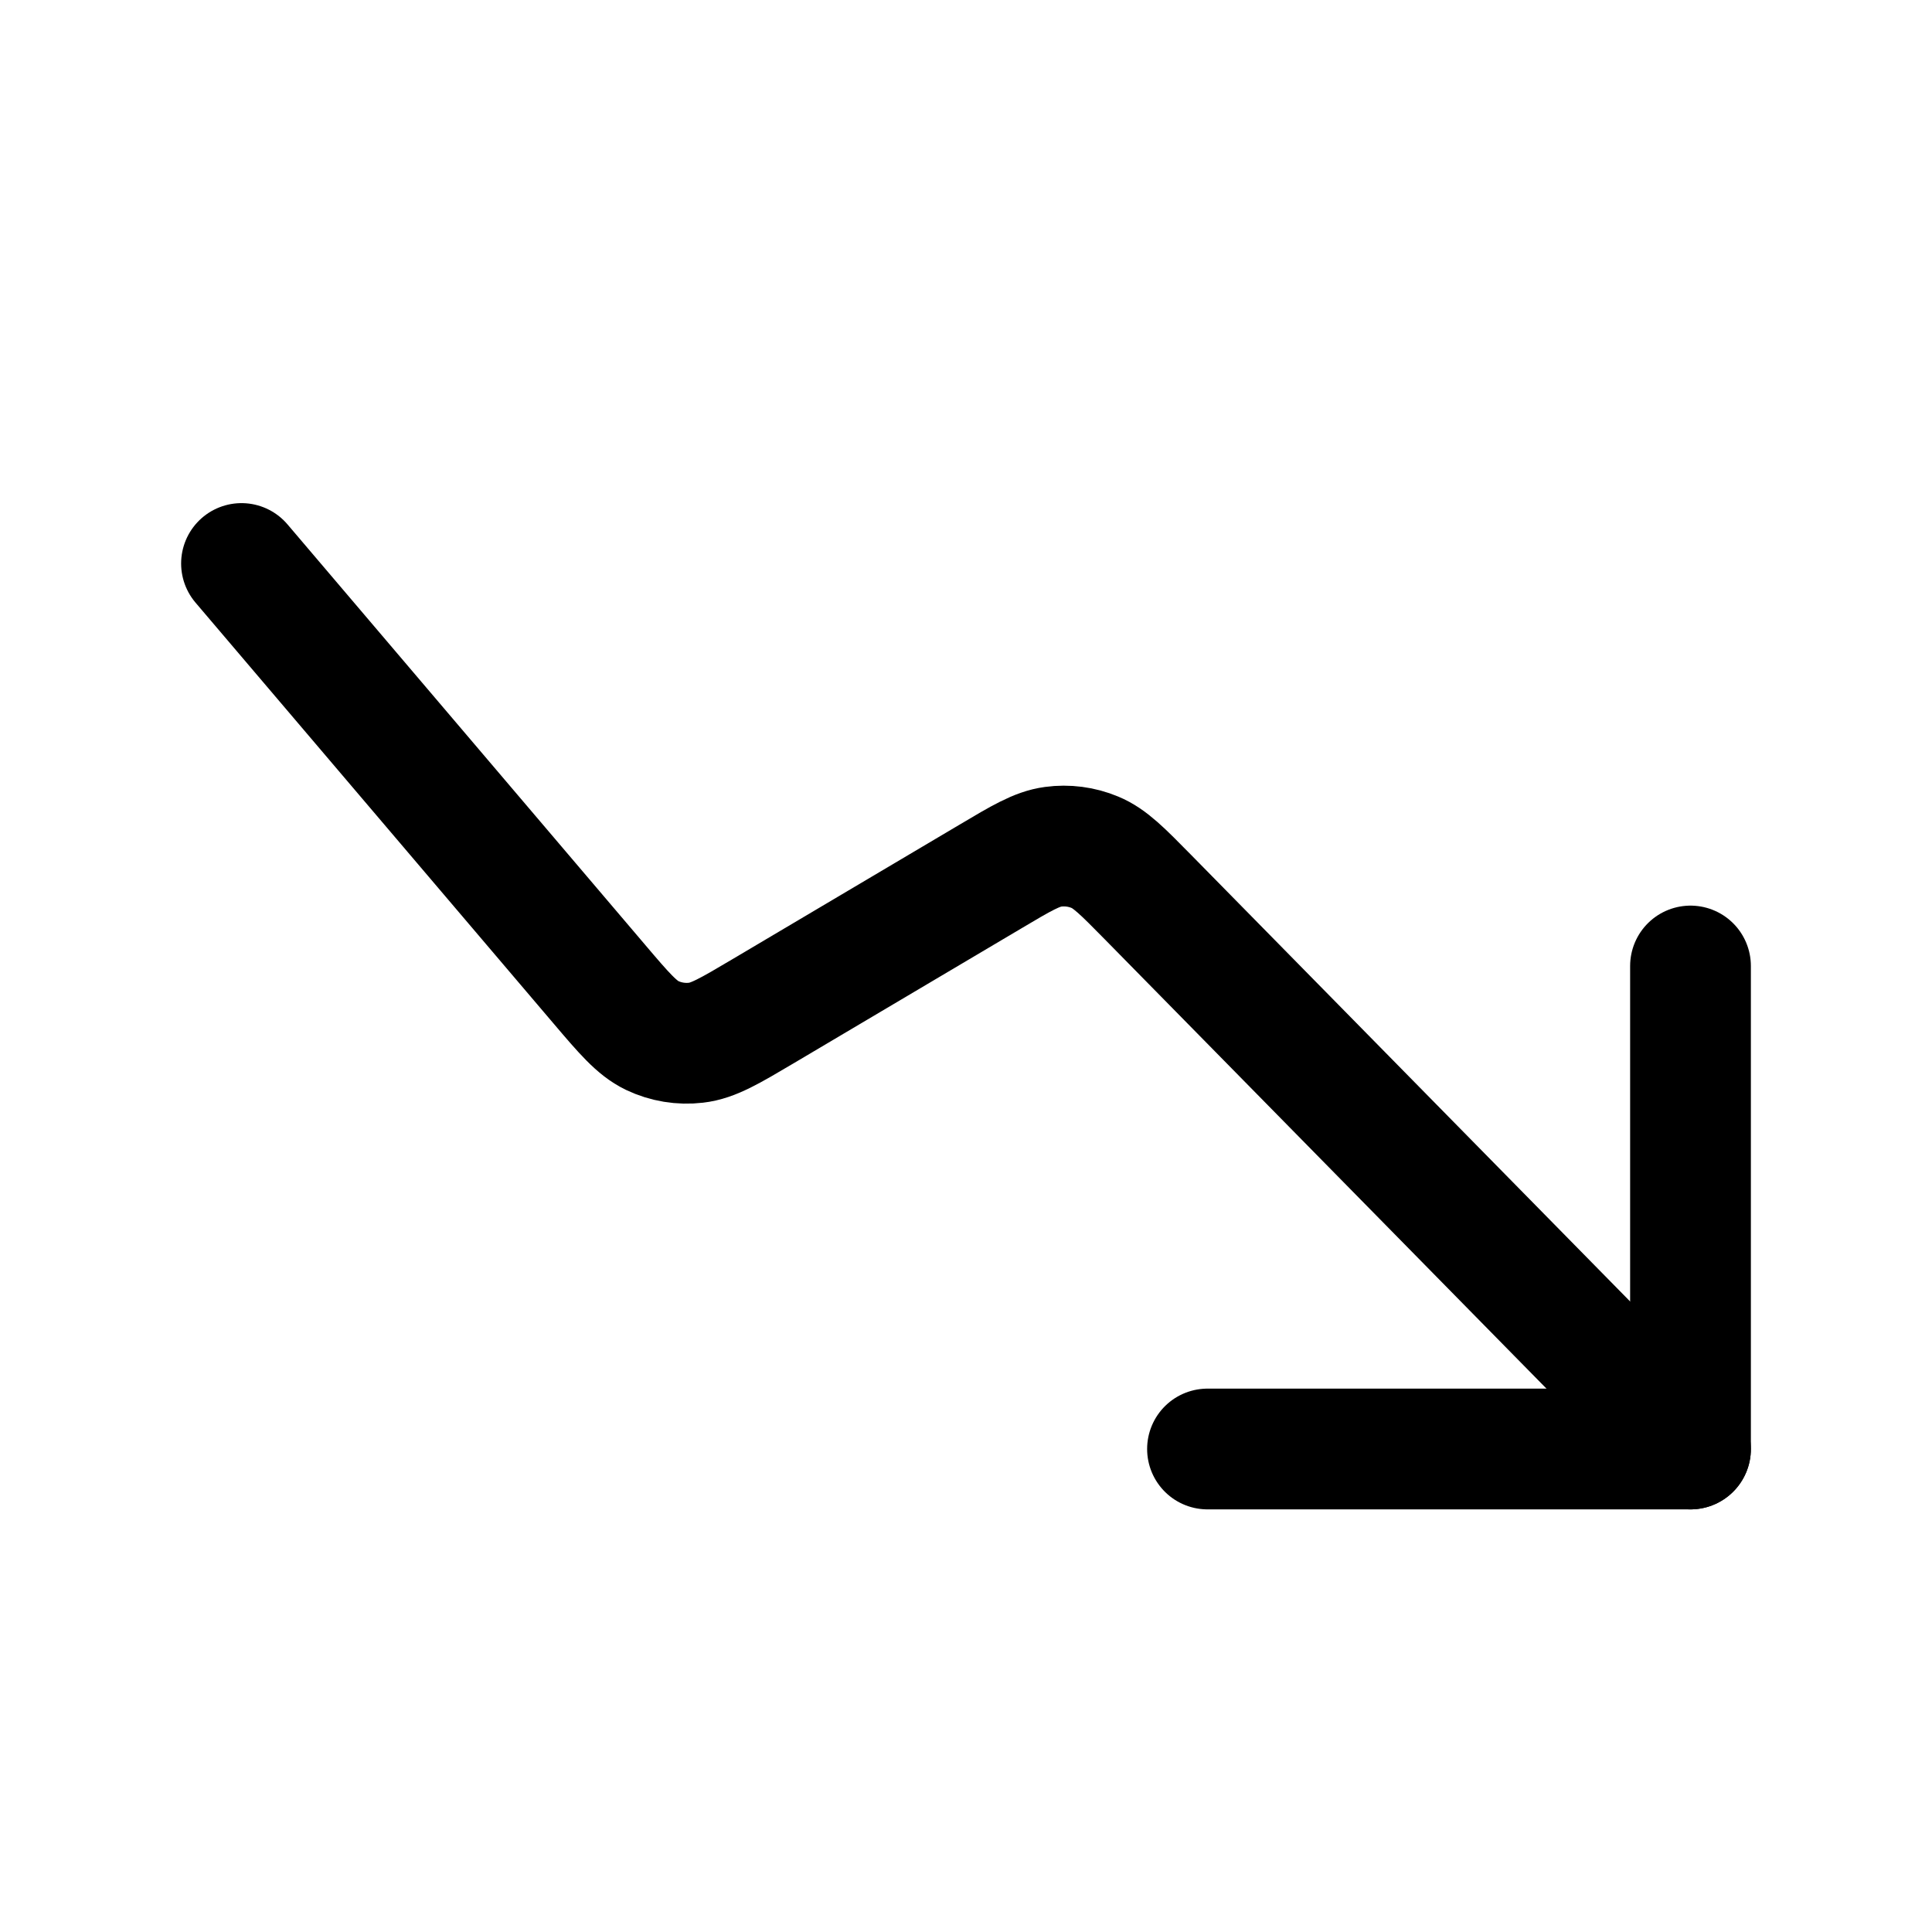
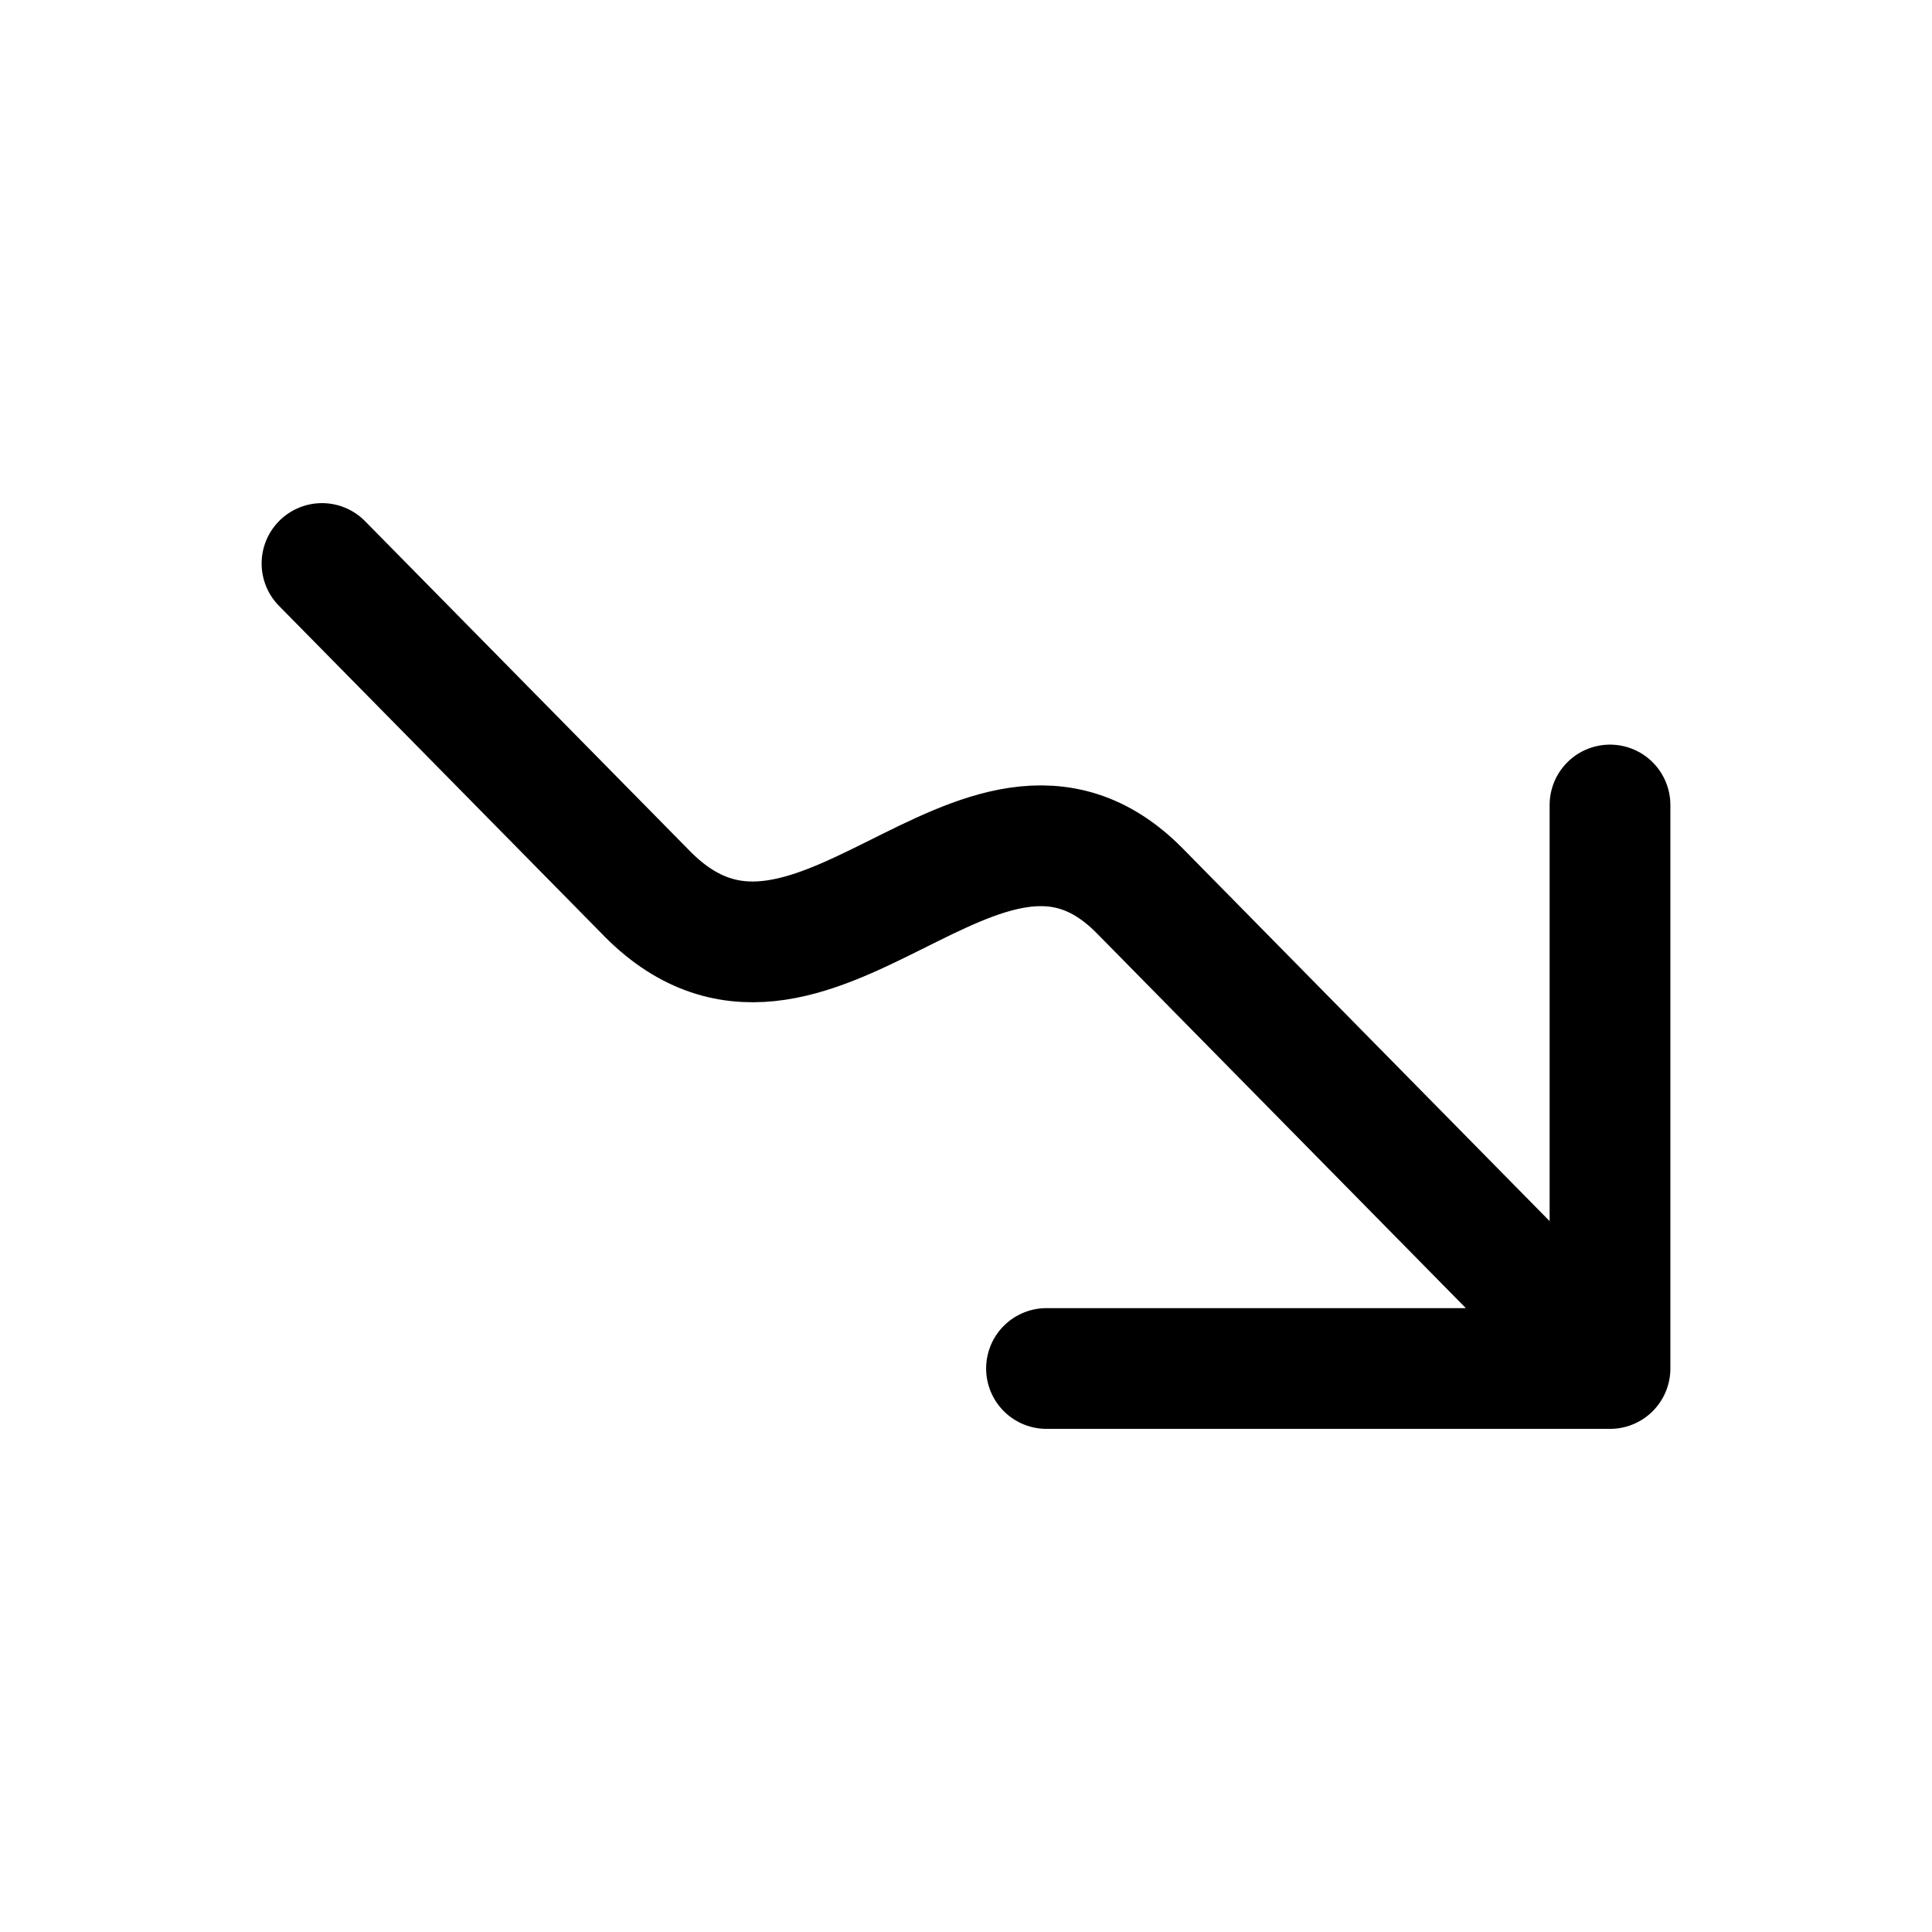
<svg xmlns="http://www.w3.org/2000/svg" width="24" height="24" fill="none" viewBox="0 0 24 24" stroke-width="1.5" stroke="currentColor" stroke-linecap="round" stroke-linejoin="round">
-   <path d="M15 18h6v-6" />
-   <path d="m3 7 4.443 5.223c.31.365.466.547.658.64a1 1 0 0 0 .546.09c.212-.024.418-.146.83-.39l2.826-1.674c.385-.229.578-.343.778-.37a1 1 0 0 1 .52.068c.187.077.344.237.658.556L21 18" />
+   <path d="m20 17-5.846-5.938c-1.964-1.983-4.106 2.148-6.153.001L4 7m16 10v-7m0 7h-7" />
</svg>
